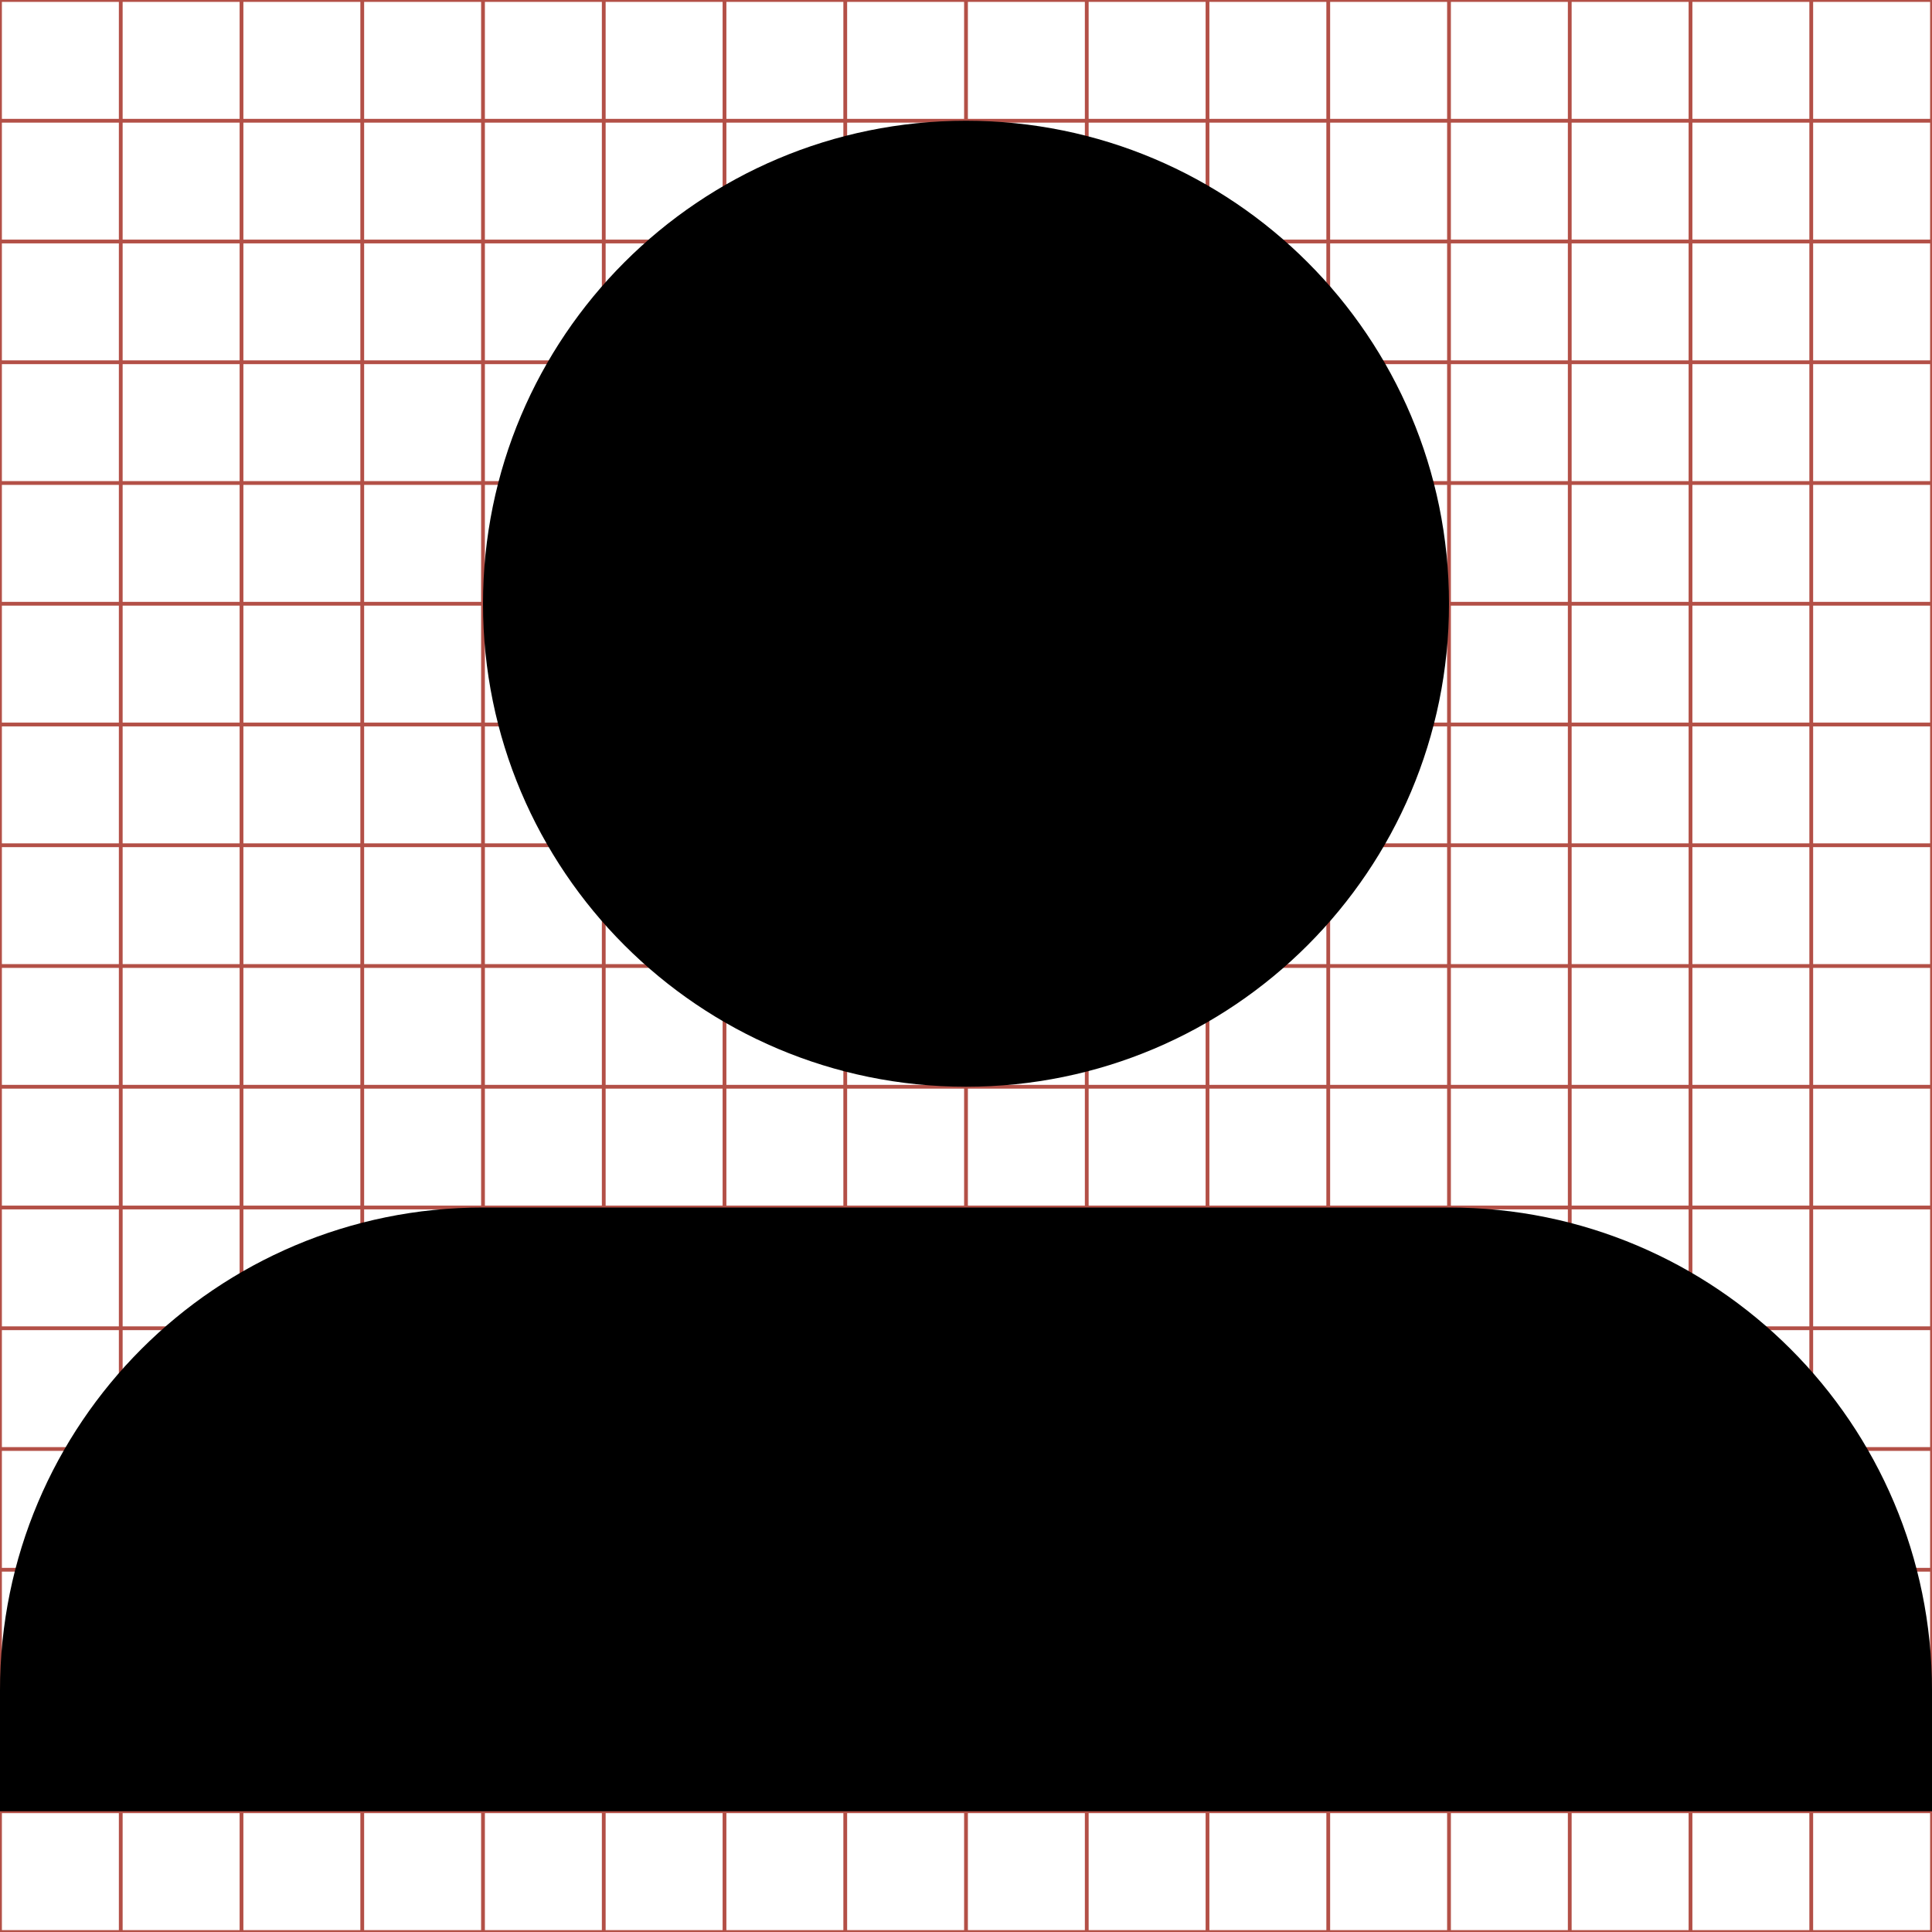
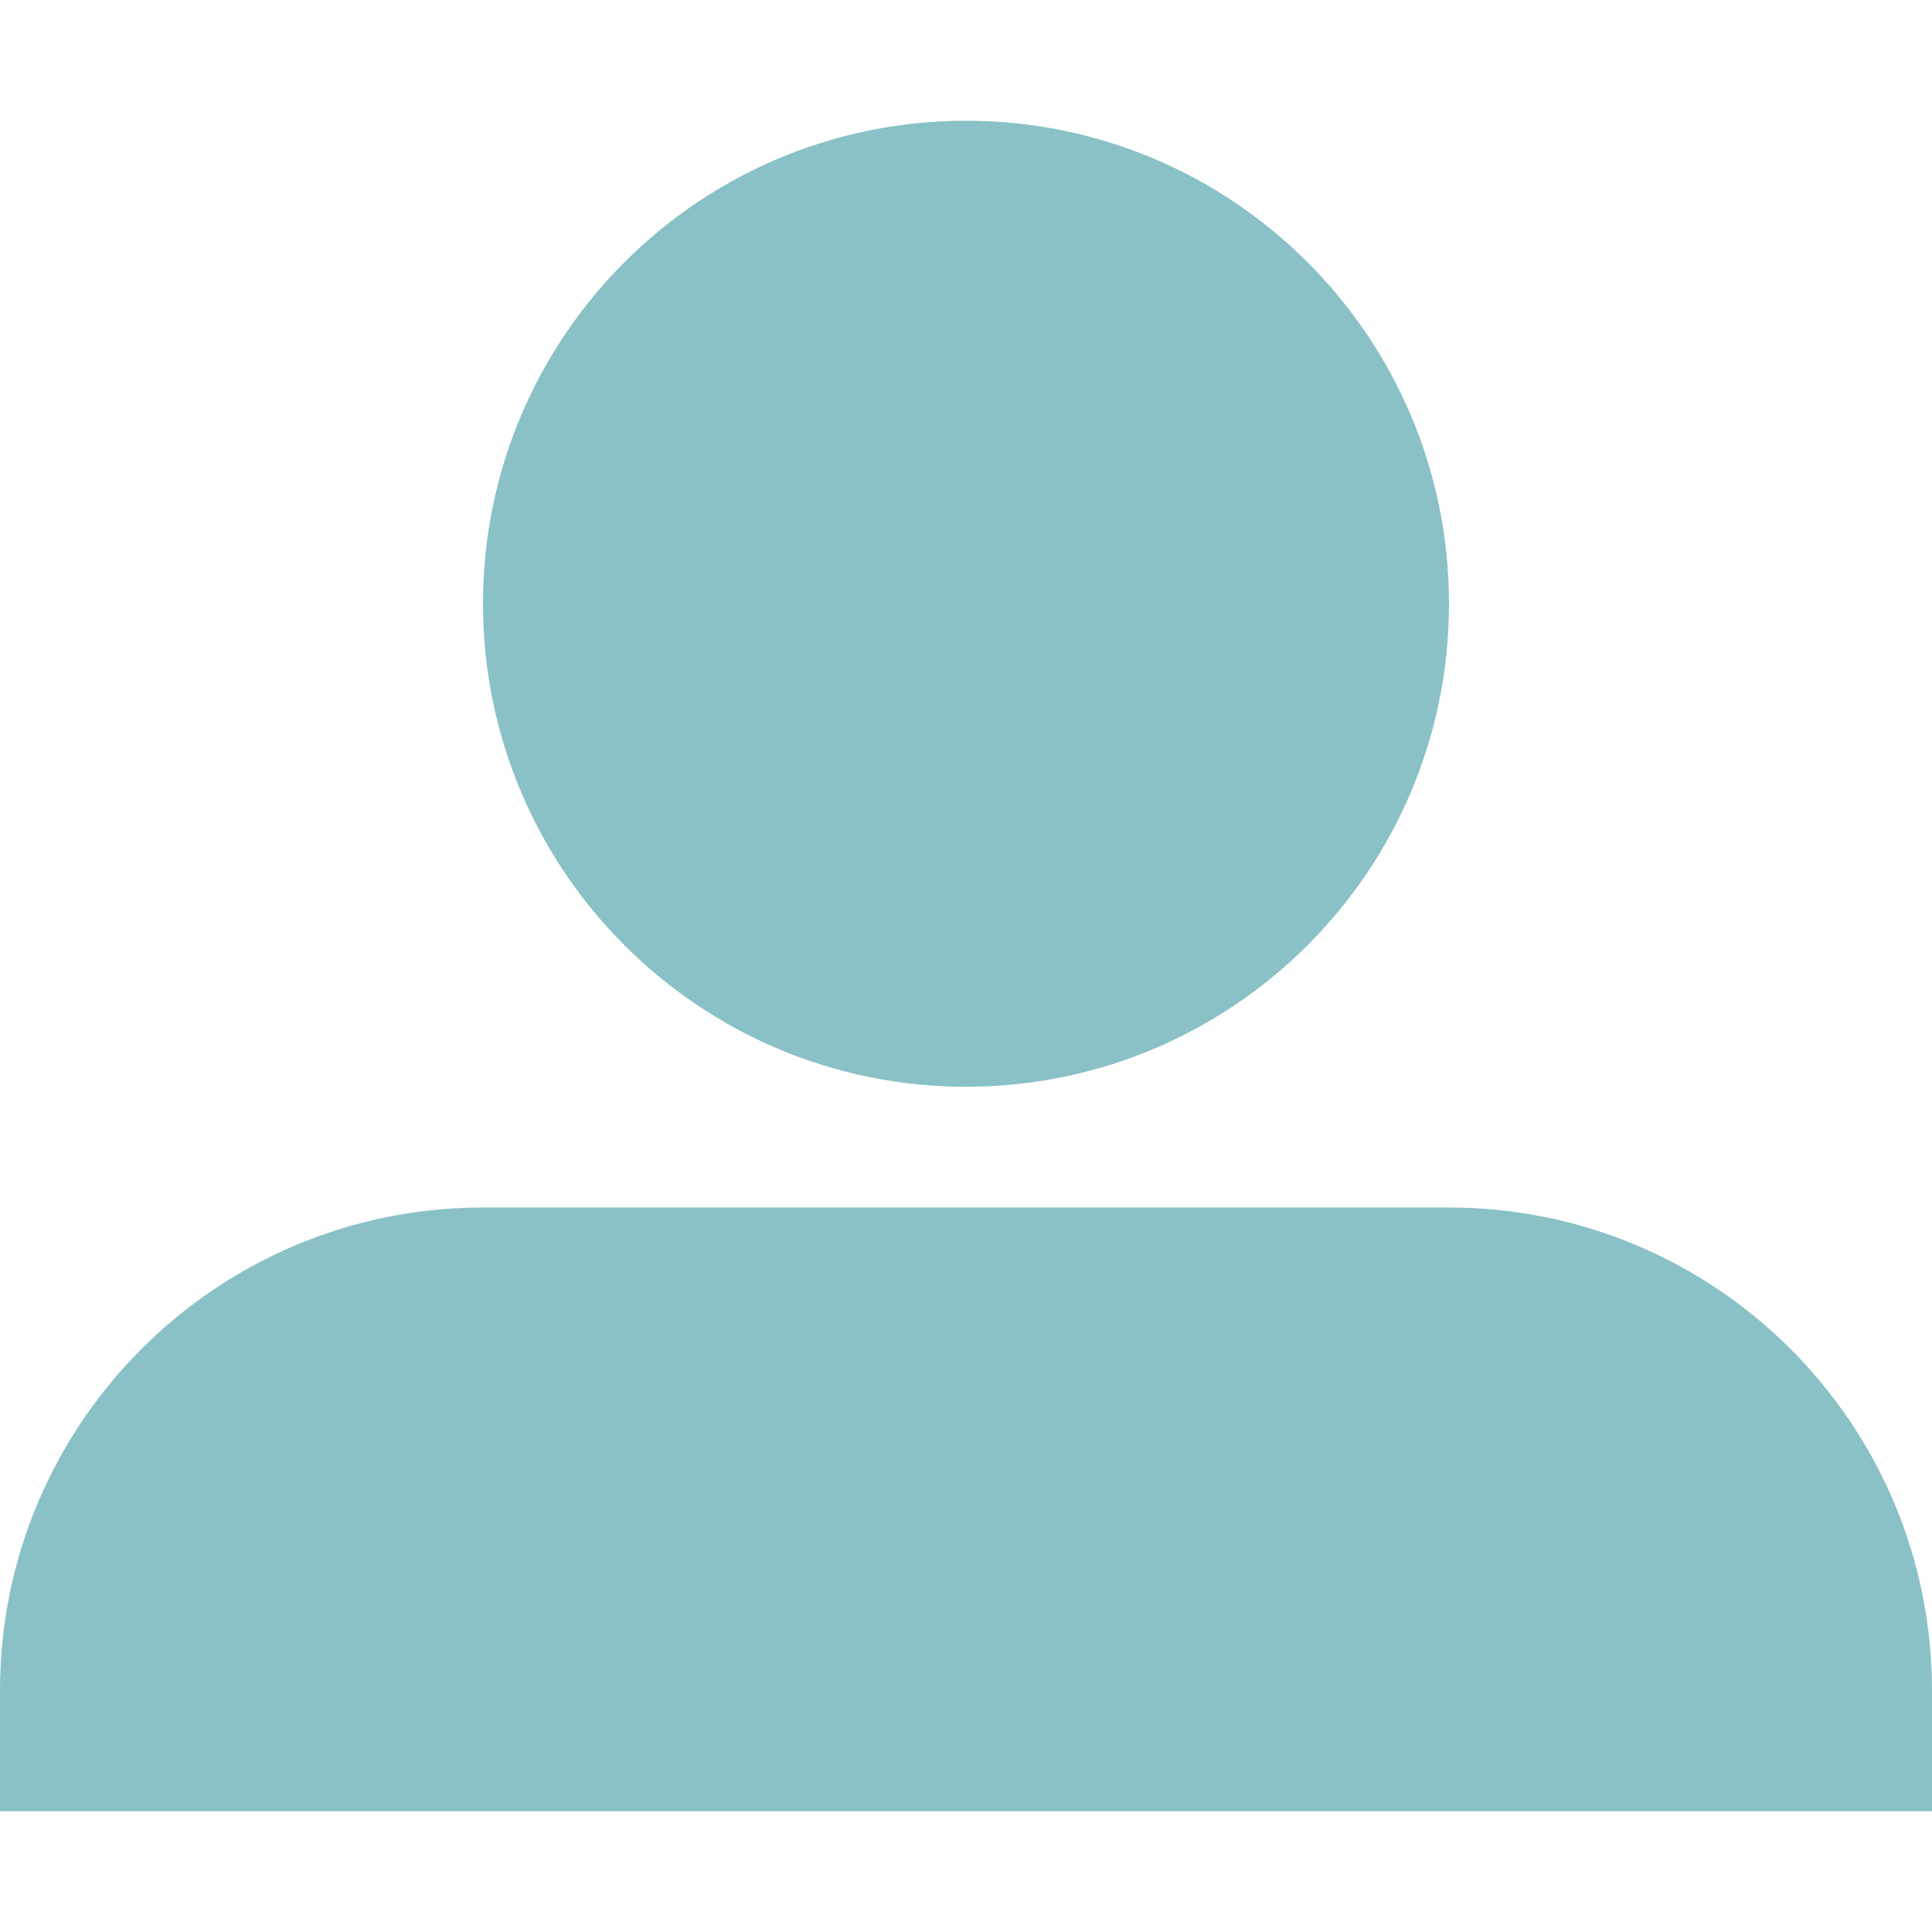
- <svg xmlns="http://www.w3.org/2000/svg" width="512" height="512" viewBox="0 0 512 512" fill="#000000">
-   <g class="svgGrid" id="svgGrid">
-     <line stroke-width="1" stroke="#B35047" x1="32" x2="32" y1="0" y2="512" />
-     <line stroke-width="1" stroke="#B35047" x1="64" x2="64" y1="0" y2="512" />
-     <line stroke-width="1" stroke="#B35047" x1="96" x2="96" y1="0" y2="512" />
-     <line stroke-width="1" stroke="#B35047" x1="128" x2="128" y1="0" y2="512" />
-     <line stroke-width="1" stroke="#B35047" x1="160" x2="160" y1="0" y2="512" />
-     <line stroke-width="1" stroke="#B35047" x1="192" x2="192" y1="0" y2="512" />
-     <line stroke-width="1" stroke="#B35047" x1="224" x2="224" y1="0" y2="512" />
-     <line stroke-width="1" stroke="#B35047" x1="256" x2="256" y1="0" y2="512" />
-     <line stroke-width="1" stroke="#B35047" x1="288" x2="288" y1="0" y2="512" />
-     <line stroke-width="1" stroke="#B35047" x1="320" x2="320" y1="0" y2="512" />
-     <line stroke-width="1" stroke="#B35047" x1="352" x2="352" y1="0" y2="512" />
-     <line stroke-width="1" stroke="#B35047" x1="384" x2="384" y1="0" y2="512" />
-     <line stroke-width="1" stroke="#B35047" x1="416" x2="416" y1="0" y2="512" />
-     <line stroke-width="1" stroke="#B35047" x1="448" x2="448" y1="0" y2="512" />
-     <line stroke-width="1" stroke="#B35047" x1="480" x2="480" y1="0" y2="512" />
-     <line stroke-width="1" stroke="#B35047" x1="0" x2="512" y1="32" y2="32" />
-     <line stroke-width="1" stroke="#B35047" x1="0" x2="512" y1="64" y2="64" />
-     <line stroke-width="1" stroke="#B35047" x1="0" x2="512" y1="96" y2="96" />
-     <line stroke-width="1" stroke="#B35047" x1="0" x2="512" y1="128" y2="128" />
-     <line stroke-width="1" stroke="#B35047" x1="0" x2="512" y1="160" y2="160" />
-     <line stroke-width="1" stroke="#B35047" x1="0" x2="512" y1="192" y2="192" />
-     <line stroke-width="1" stroke="#B35047" x1="0" x2="512" y1="224" y2="224" />
-     <line stroke-width="1" stroke="#B35047" x1="0" x2="512" y1="256" y2="256" />
-     <line stroke-width="1" stroke="#B35047" x1="0" x2="512" y1="288" y2="288" />
-     <line stroke-width="1" stroke="#B35047" x1="0" x2="512" y1="320" y2="320" />
-     <line stroke-width="1" stroke="#B35047" x1="0" x2="512" y1="352" y2="352" />
-     <line stroke-width="1" stroke="#B35047" x1="0" x2="512" y1="384" y2="384" />
-     <line stroke-width="1" stroke="#B35047" x1="0" x2="512" y1="416" y2="416" />
-     <line stroke-width="1" stroke="#B35047" x1="0" x2="512" y1="448" y2="448" />
-     <line stroke-width="1" stroke="#B35047" x1="0" x2="512" y1="480" y2="480" />
-     <rect x="0" y="0" width="512" height="512" fill="none" stroke-width="1" stroke="#B35047" />
+ <svg xmlns="http://www.w3.org/2000/svg" version="1.1" id="Layer_1" x="0px" y="0px" width="512px" height="512px" viewBox="0 0 512 512" enable-background="new 0 0 512 512" xml:space="preserve">
+   <g id="XMLID_1_">
+     <g>
+       <path fill="#89C1C6" d="M512,448v32h-4.03H4.03H0v-32c0-70.69,57.31-128,128-128h256C454.691,320,512,377.31,512,448z" />
+       <circle fill="#89C1C6" cx="256" cy="160" r="128" />
+     </g>
+     <g>
+ 	</g>
  </g>
-   <path d="M 128.00,160.00A128.00,128.00 12600.00 1,0 384.00,160A128.00,128.00 12600.00 1,0 128.00,160zM 384.00,320.00L 128.00,320.00 C 57.308,320.00,0.00,377.309,0.00,448.00l0.00,32.00 l 4.033,0.00 l 503.934,0.00 L 512.00,480.00 l0.00-32.00 C 512.00,377.309, 454.692,320.00, 384.00,320.00z" />
</svg>
